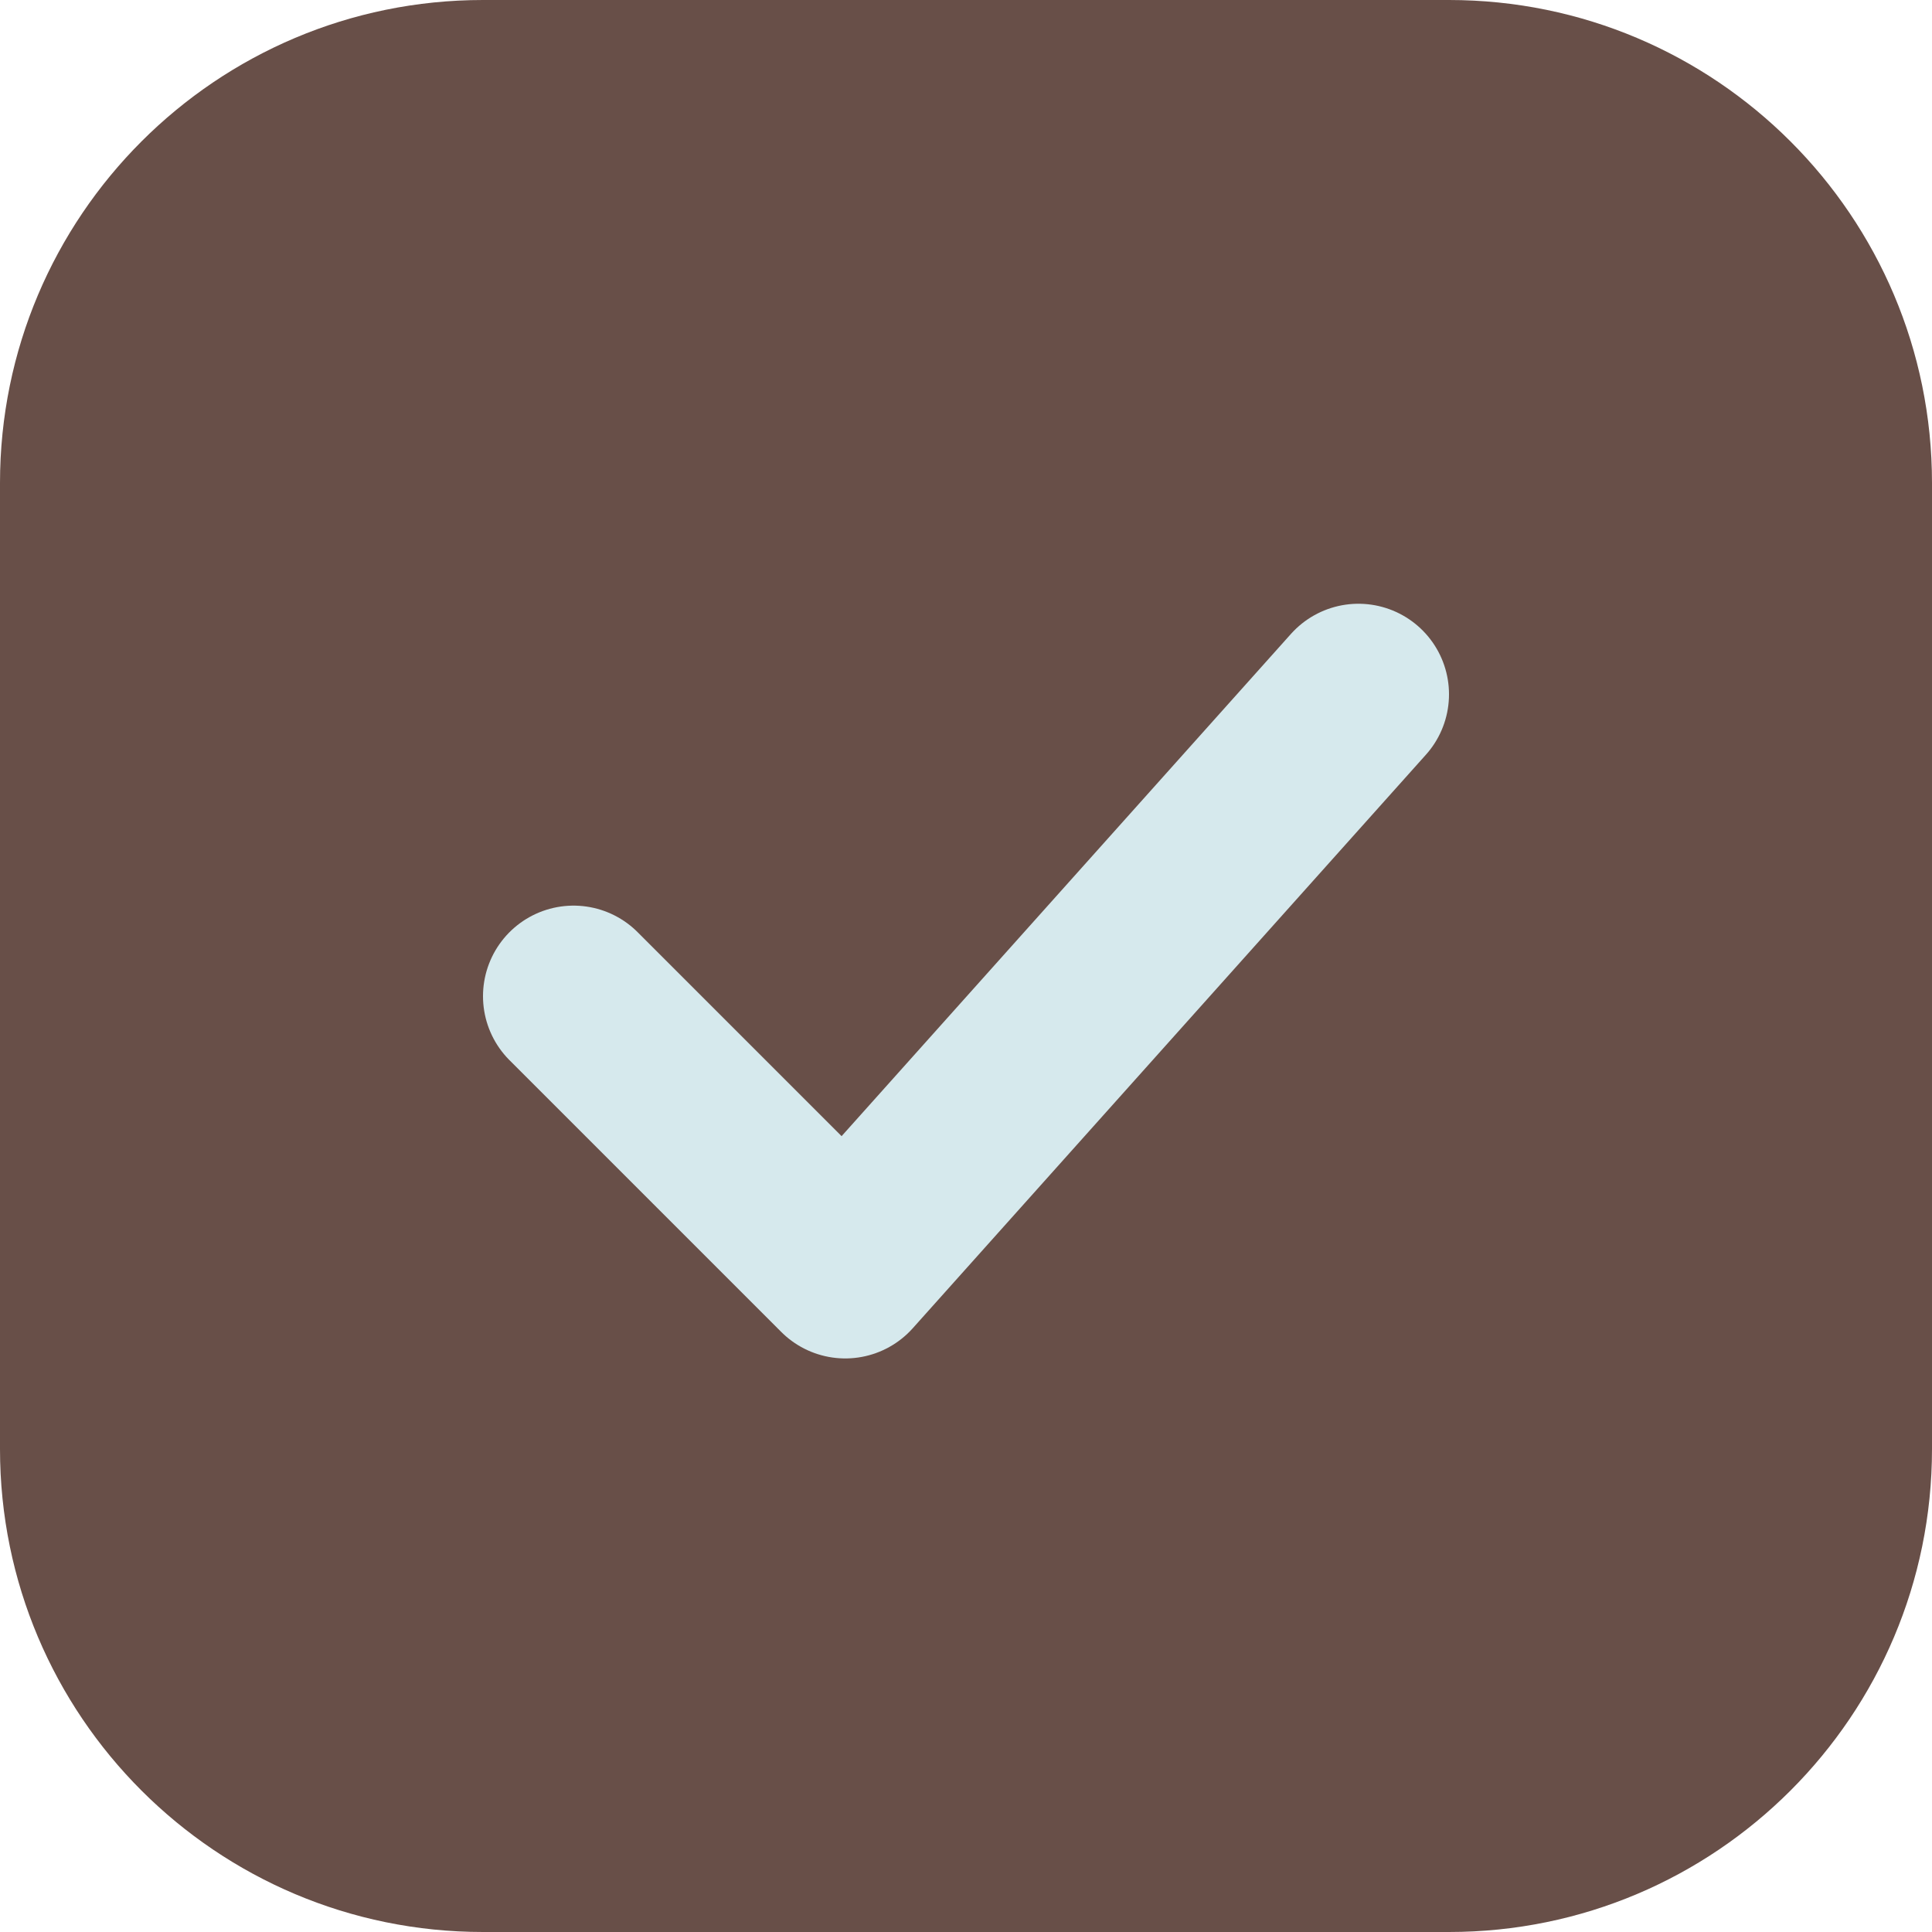
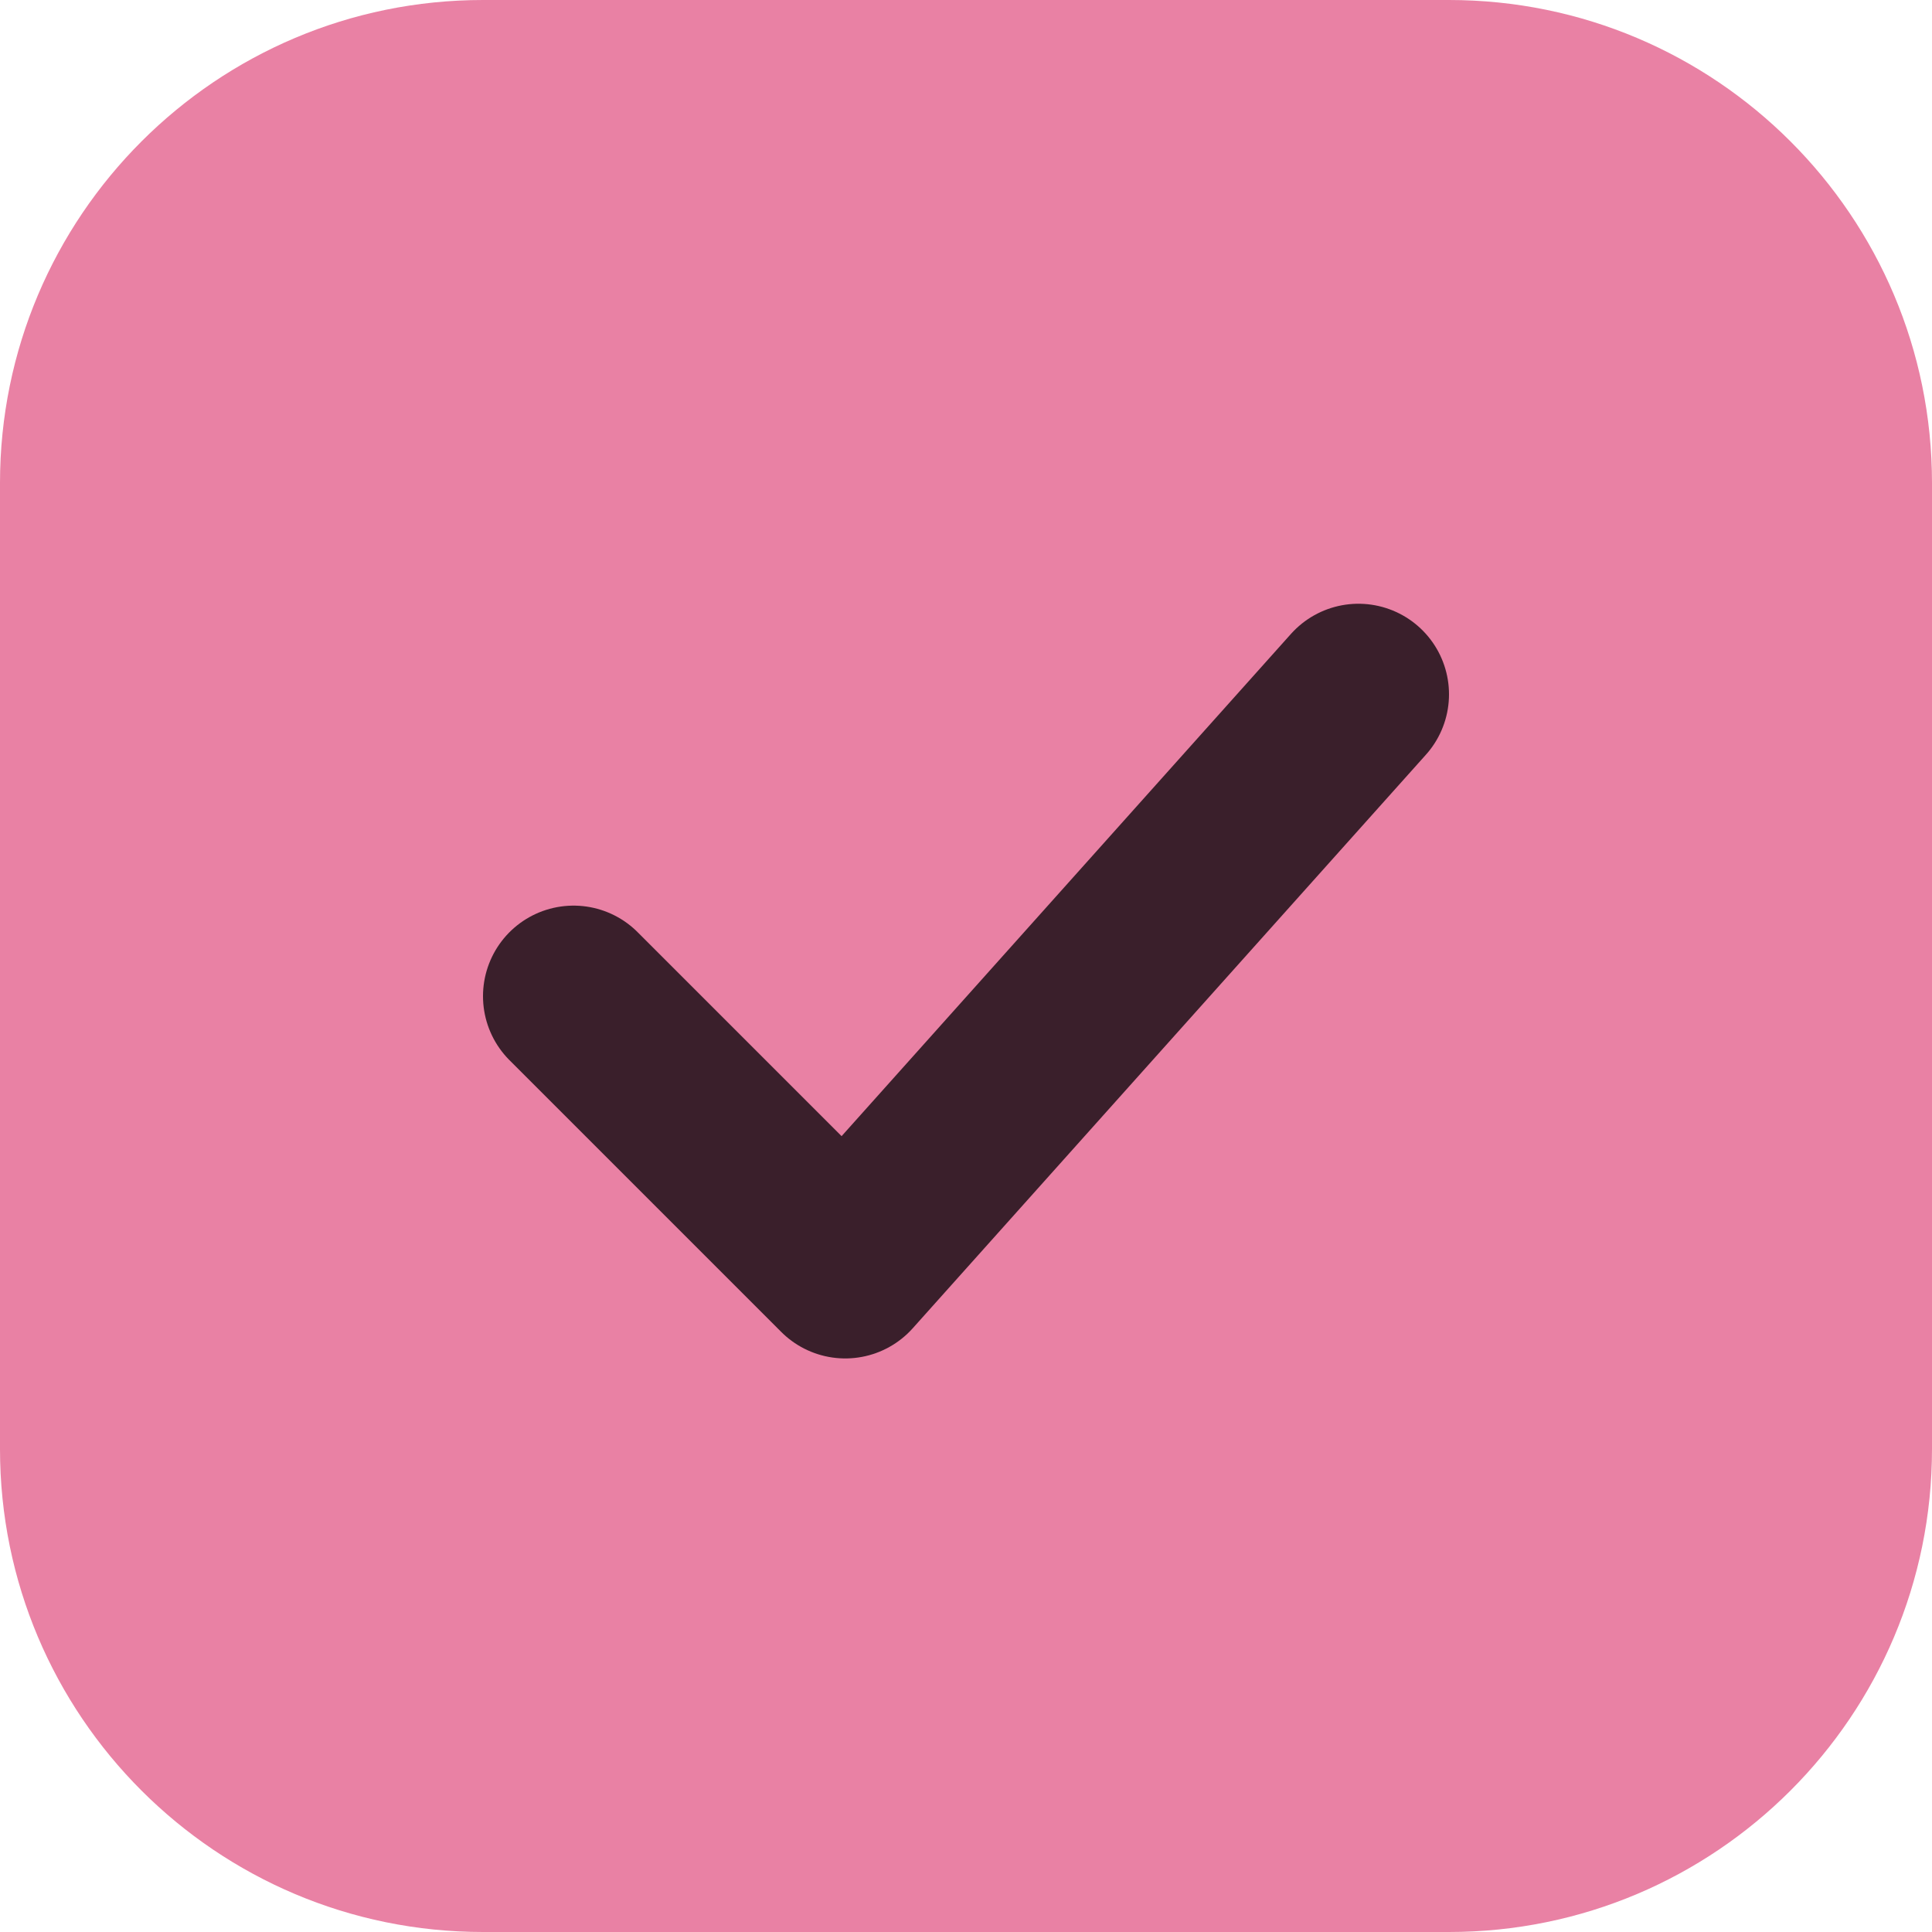
<svg xmlns="http://www.w3.org/2000/svg" viewBox="0 0 32 32">
-   <rect width="32" height="32" rx="8" fill="#684f48" />
-   <path d="M9.5 16.5 14 21l8.5-9.5" fill="none" stroke="#d6e9ed" stroke-width="3" stroke-linecap="round" stroke-linejoin="round" />
+   <rect width="32" height="32" rx="8" fill="#e981a4" />
+   <path d="M9.5 16.5 14 21l8.5-9.5" fill="none" stroke="#3a1f2b" stroke-width="3" stroke-linecap="round" stroke-linejoin="round" />
</svg>
